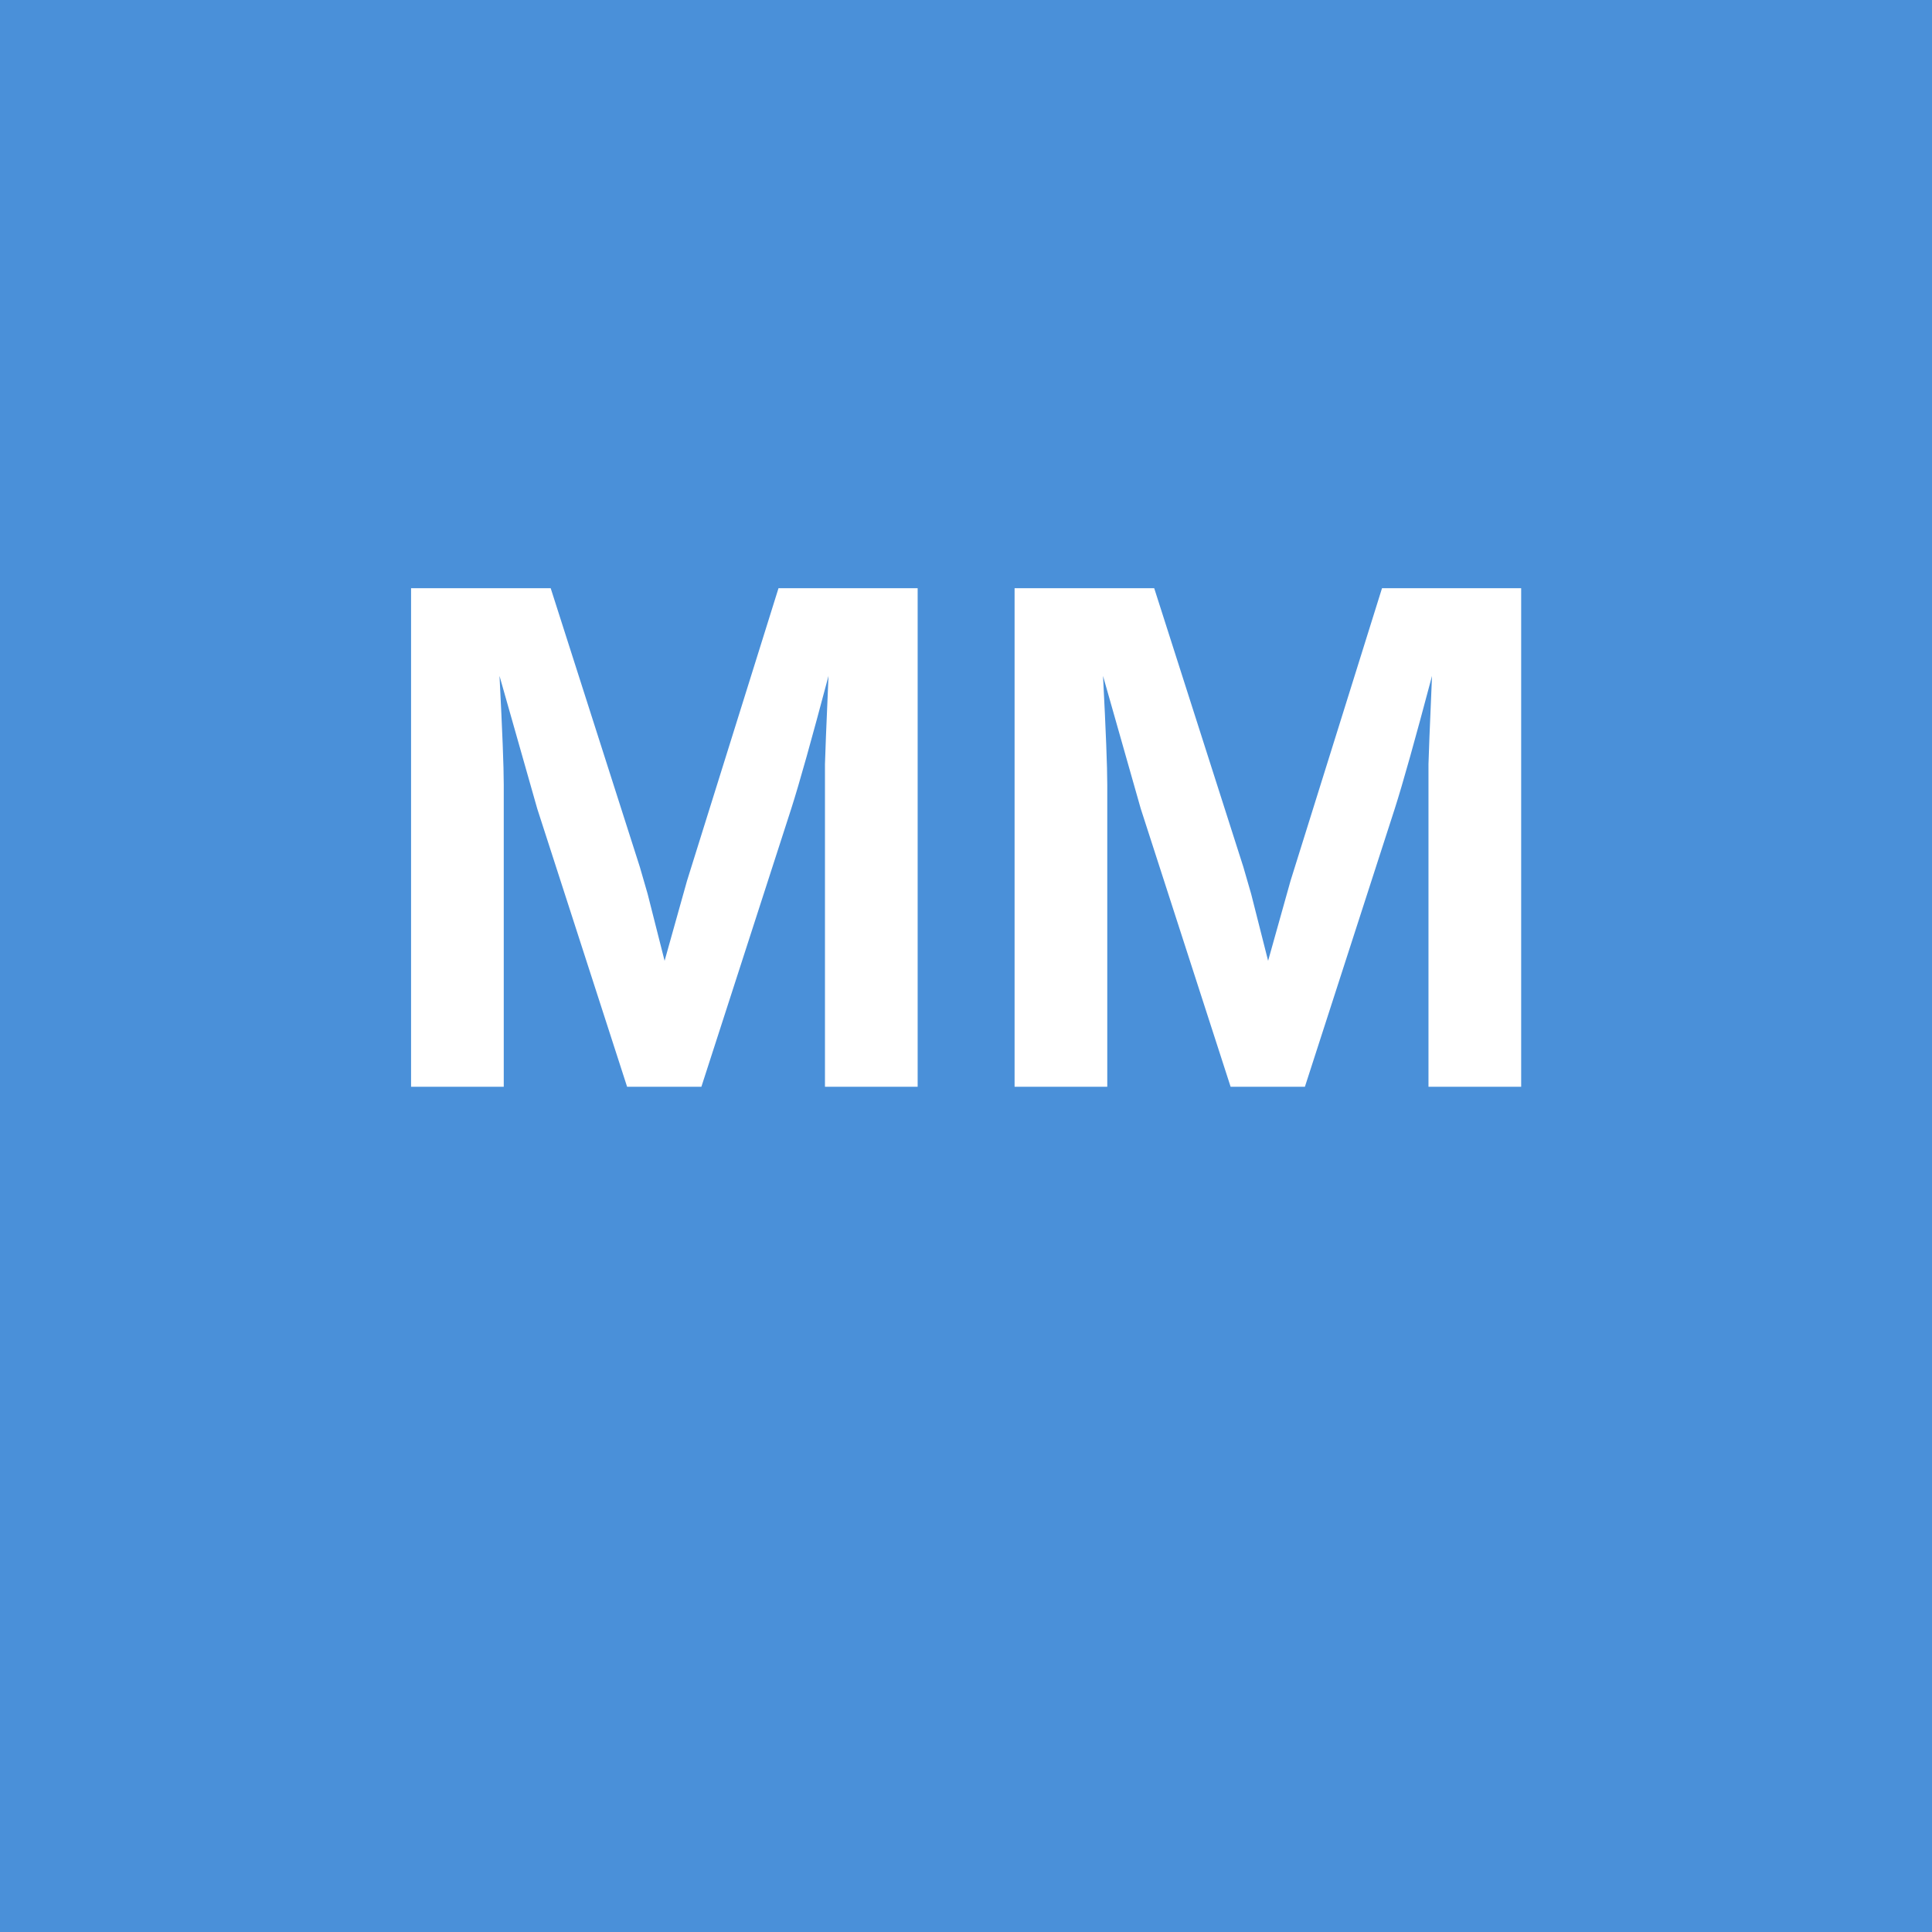
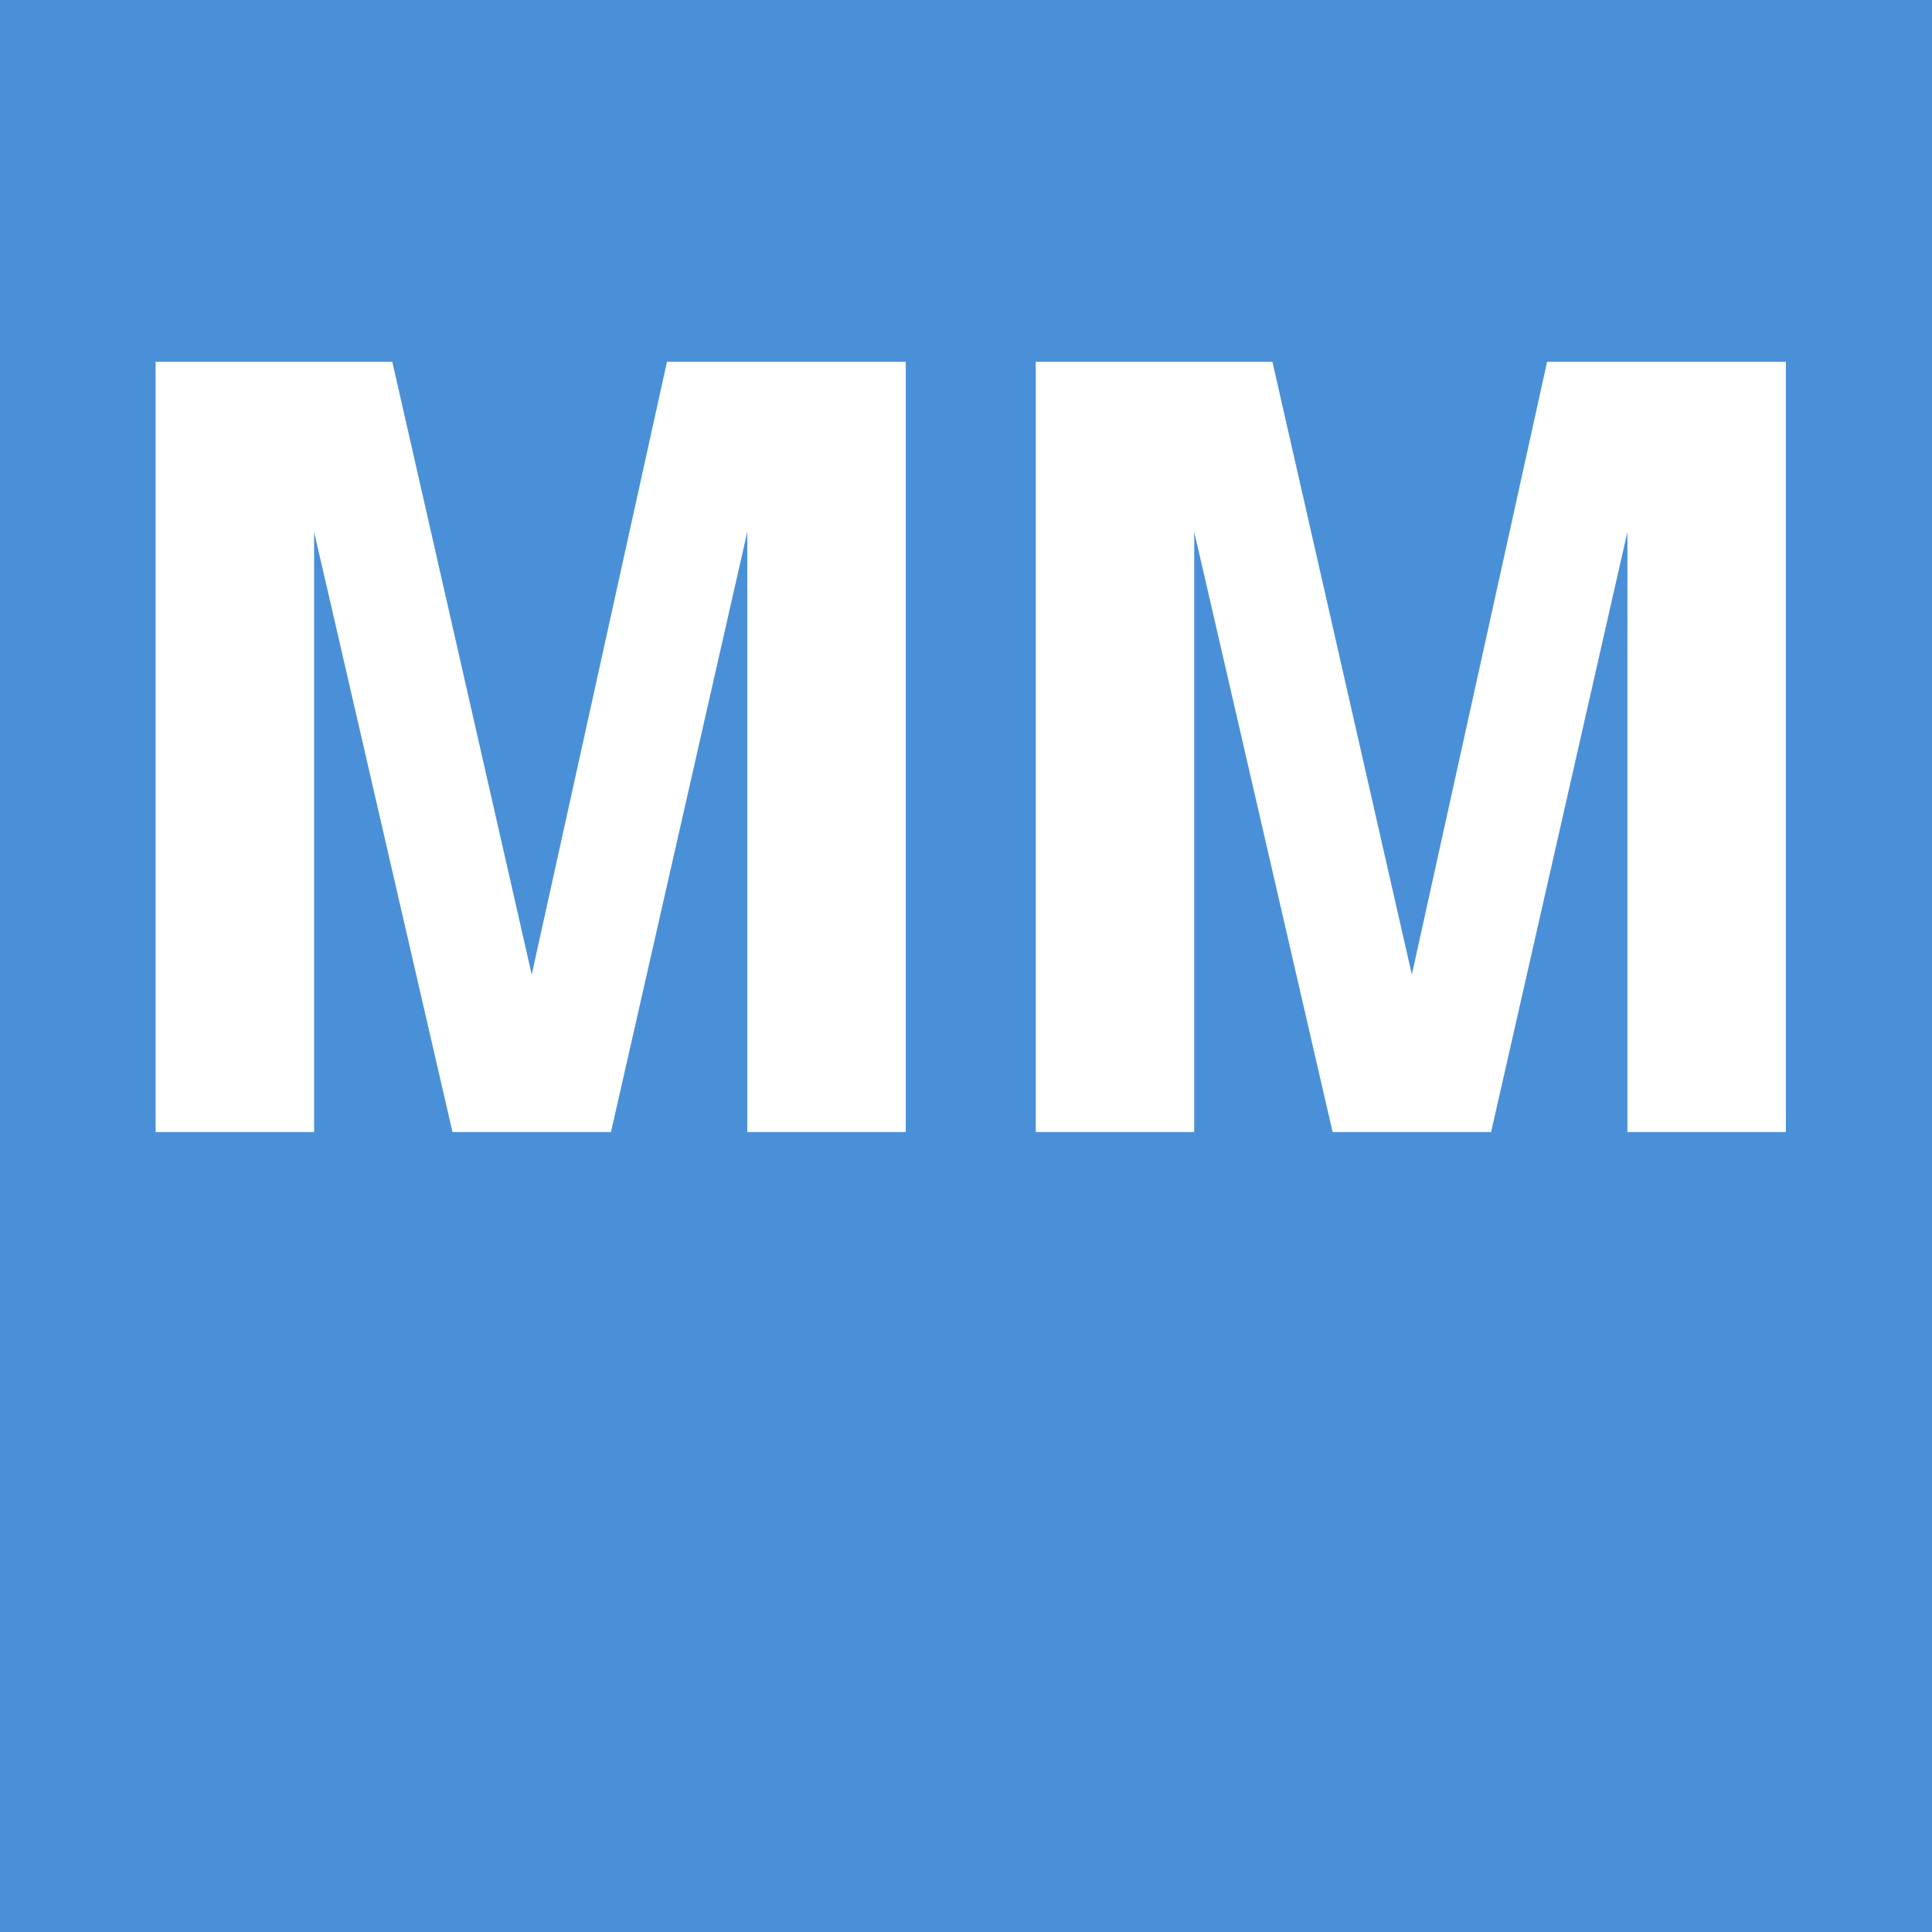
- <svg xmlns="http://www.w3.org/2000/svg" viewBox="0 0 128 128">
-   <rect width="128" height="128" fill="#4A90D9" />
-   <text x="64" y="72" font-family="Arial, sans-serif" font-size="48" font-weight="bold" fill="white" text-anchor="middle">MM</text>
+ <svg xmlns="http://www.w3.org/2000/svg" viewBox="0 0 512 512">
+   <rect width="512" height="512" fill="#4A90D9" />
+   <text x="256" y="300" font-family="Helvetica, Arial, sans-serif" font-size="280" font-weight="bold" fill="white" text-anchor="middle">MM</text>
</svg>
